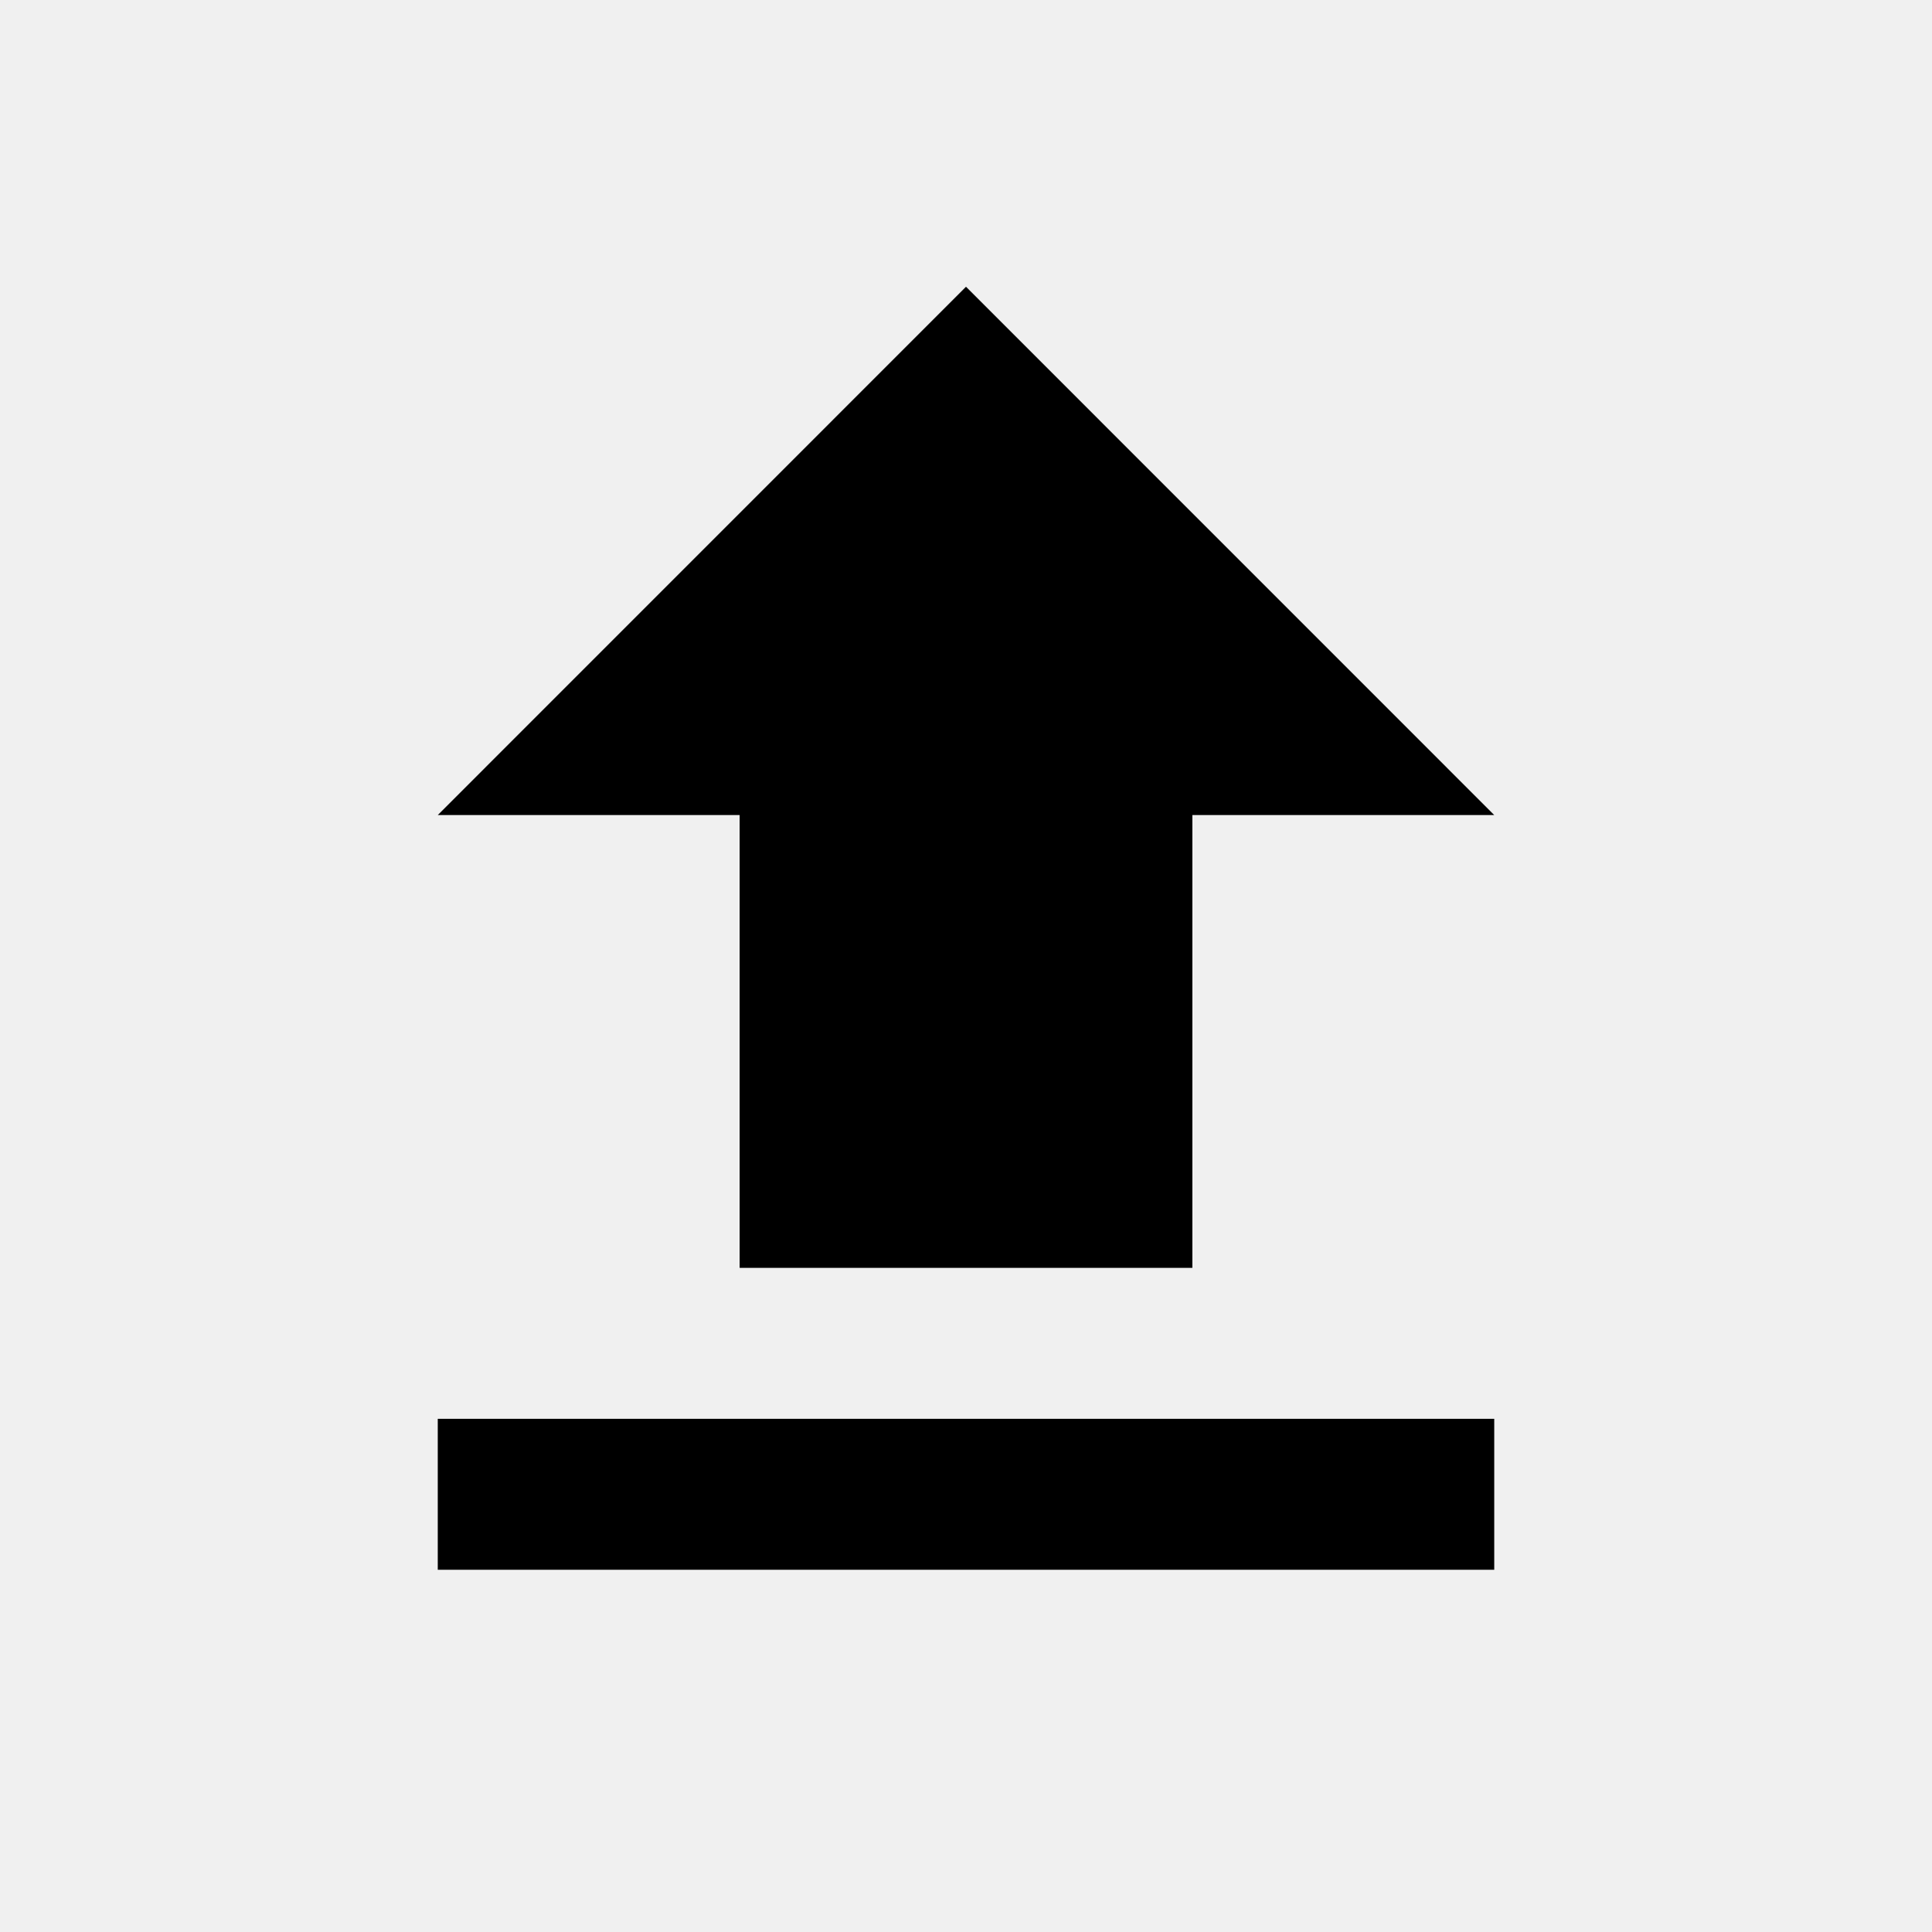
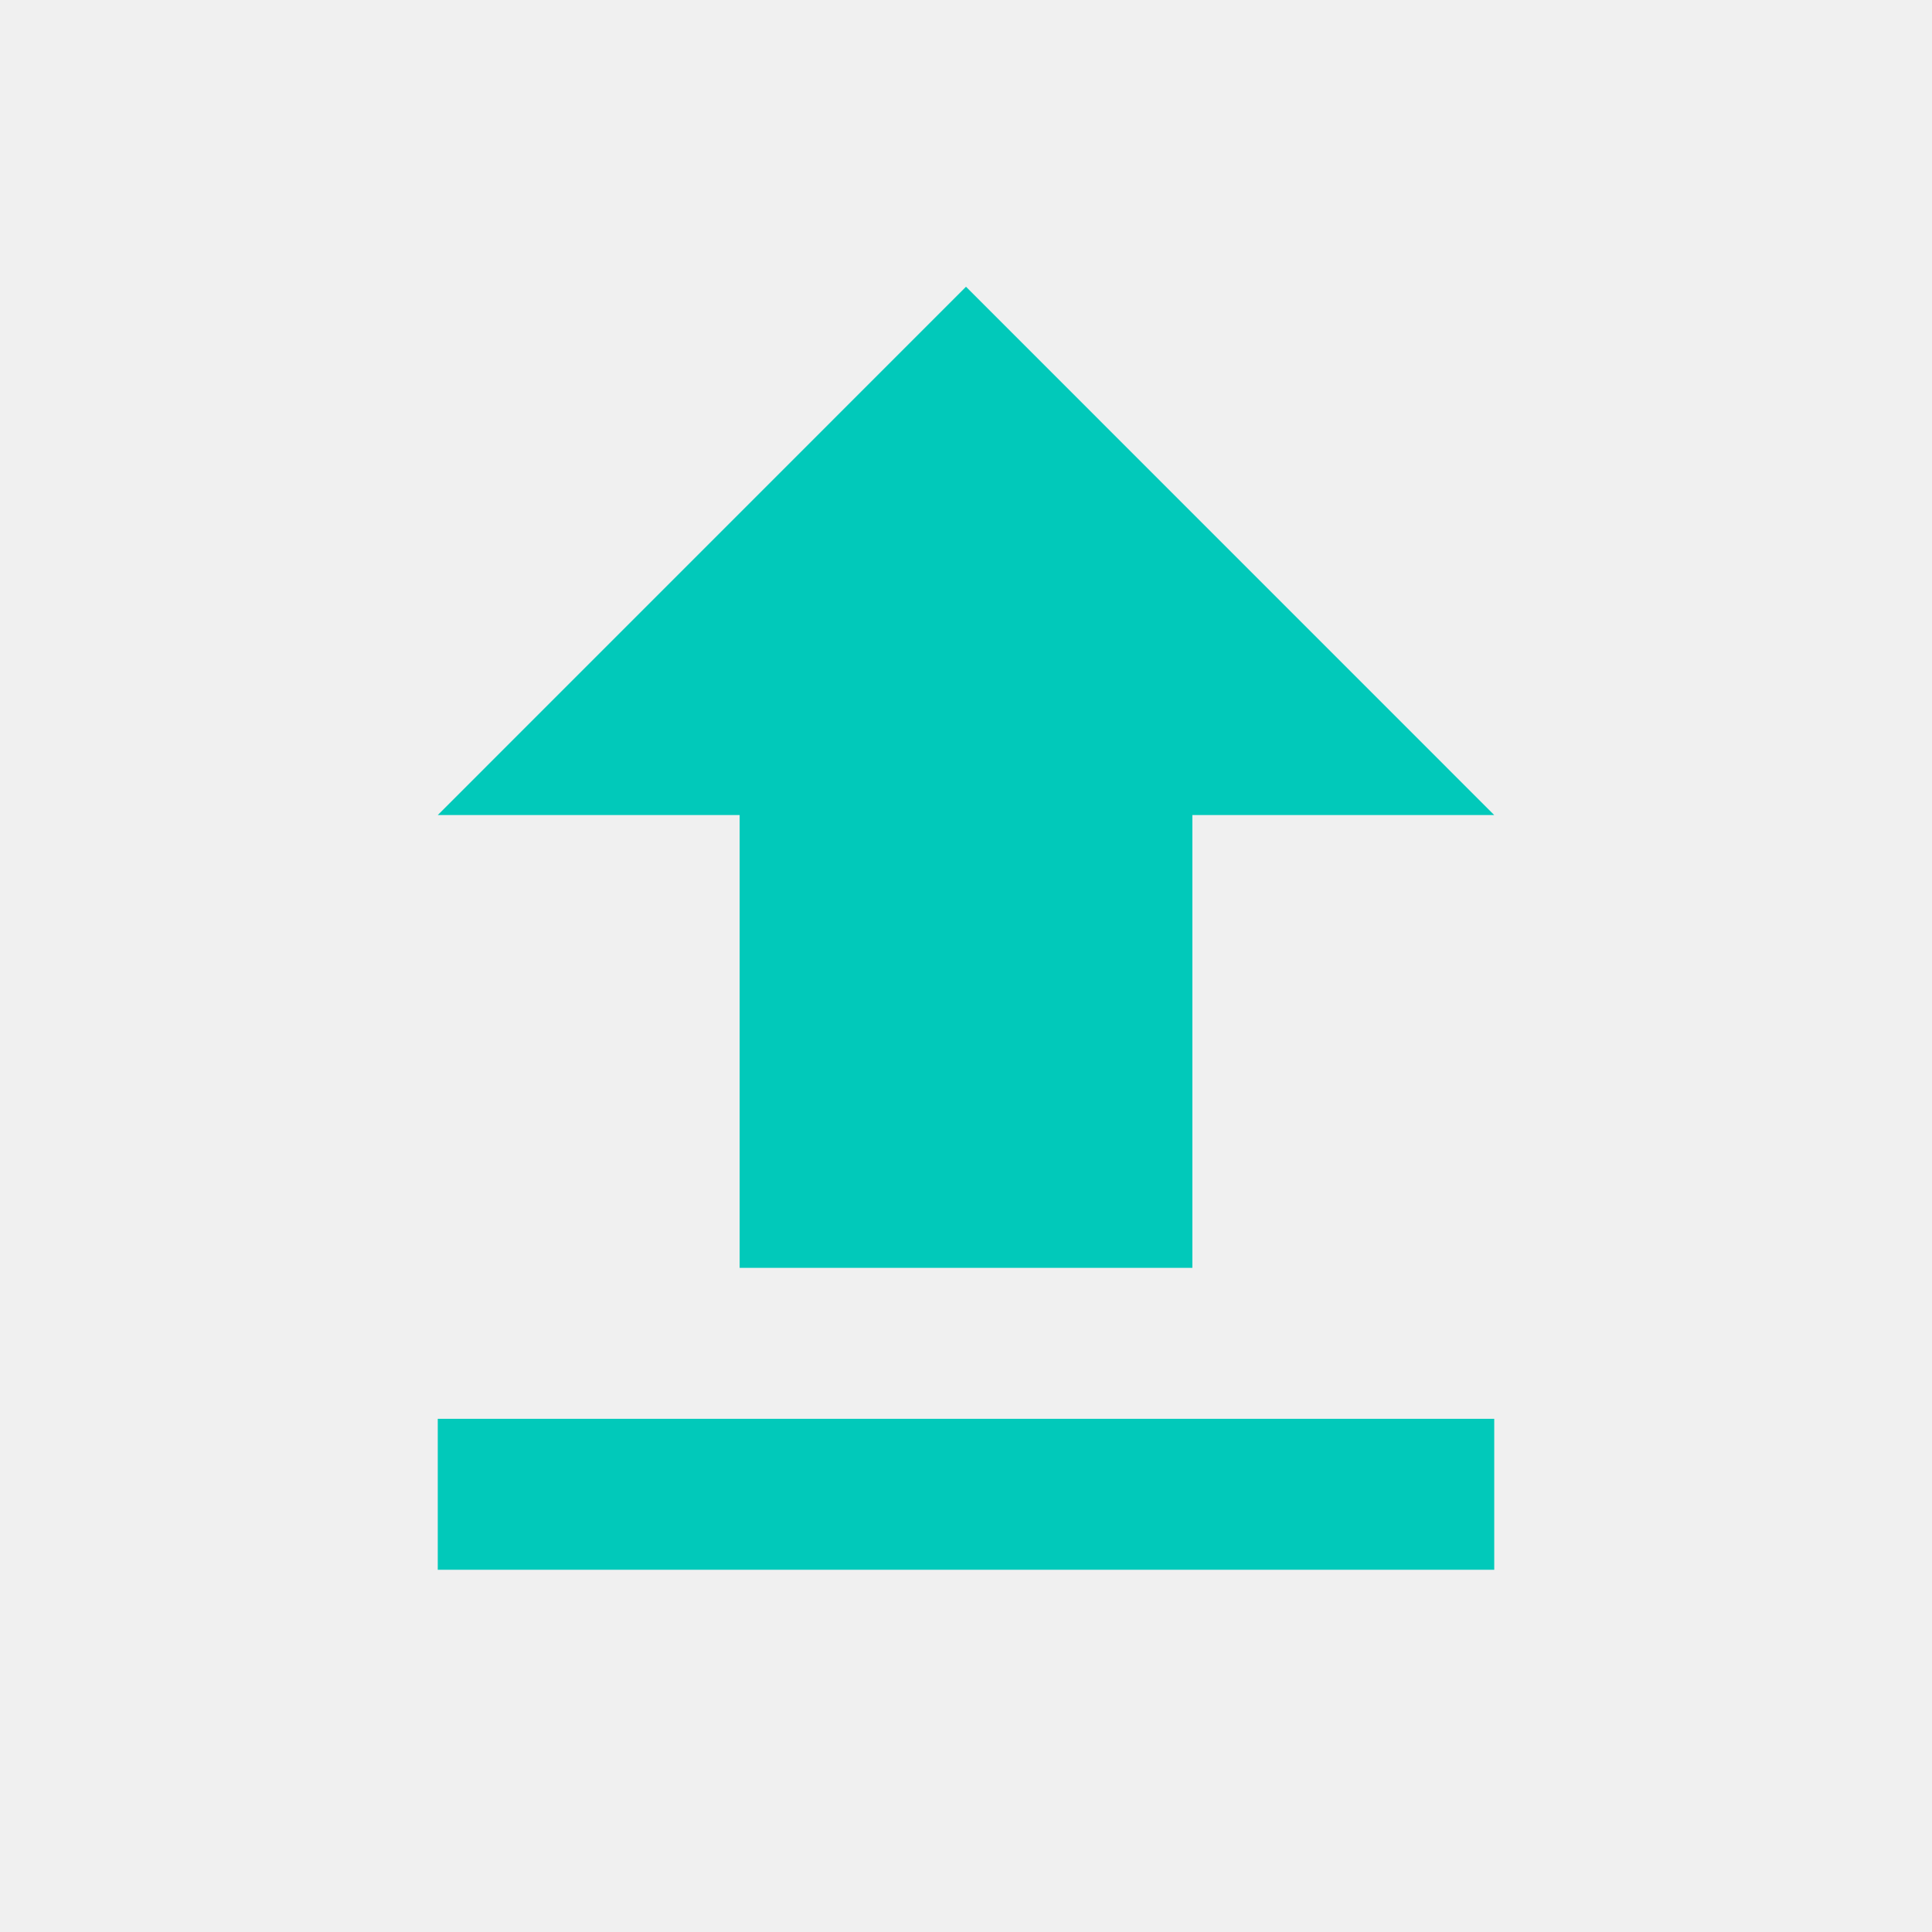
<svg xmlns="http://www.w3.org/2000/svg" width="24" height="24" viewBox="0 0 24 24" fill="">
  <g id="File upload" clip-path="url(#clip0_653_658)">
-     <path id="Vector" d="M9.188 15.75H14.812V10.125H18.562L12 3.562L5.438 10.125H9.188V15.75ZM5.438 17.625H18.562V19.5H5.438V17.625Z" fill="" />
+     <path id="Vector" d="M9.188 15.75H14.812V10.125H18.562L12 3.562L5.438 10.125H9.188V15.75ZM5.438 17.625H18.562V19.5H5.438V17.625Z" fill="#01C9BA" />
  </g>
  <defs>
    <clipPath id="clip0_653_658">
      <rect width="22.5" height="22.5" fill="white" transform="translate(0.75 0.75)" />
    </clipPath>
  </defs>
</svg>
